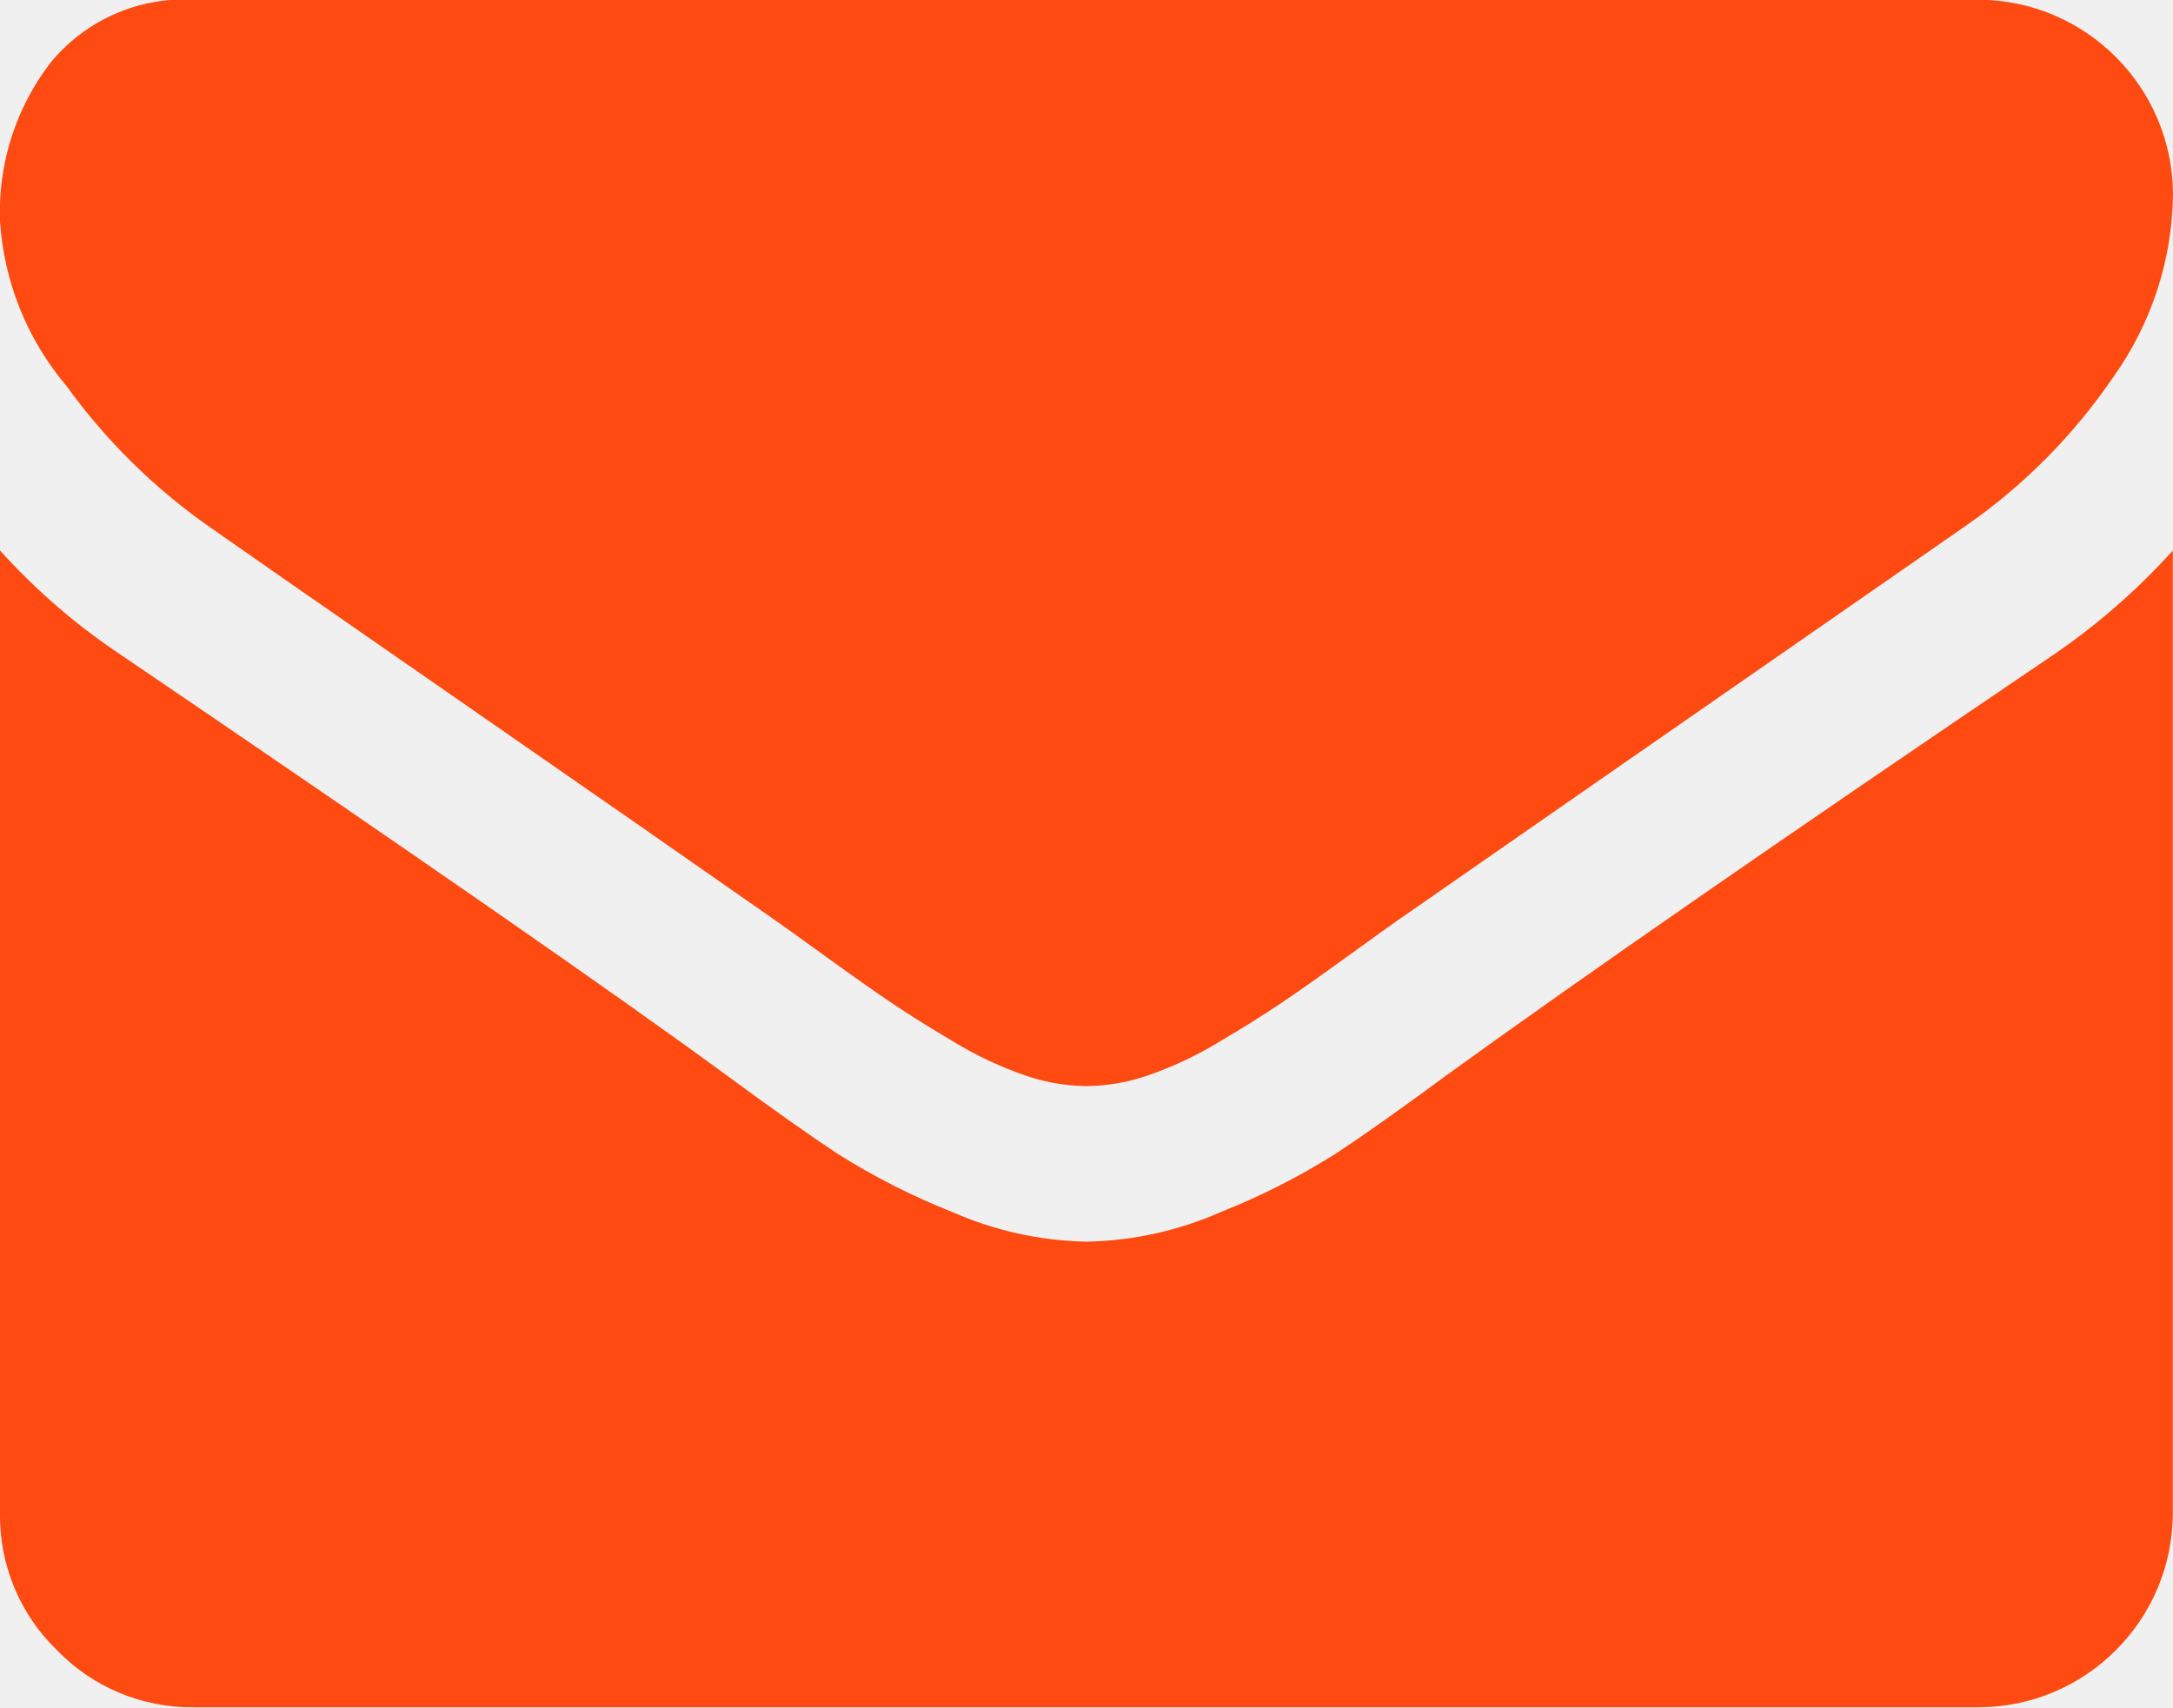
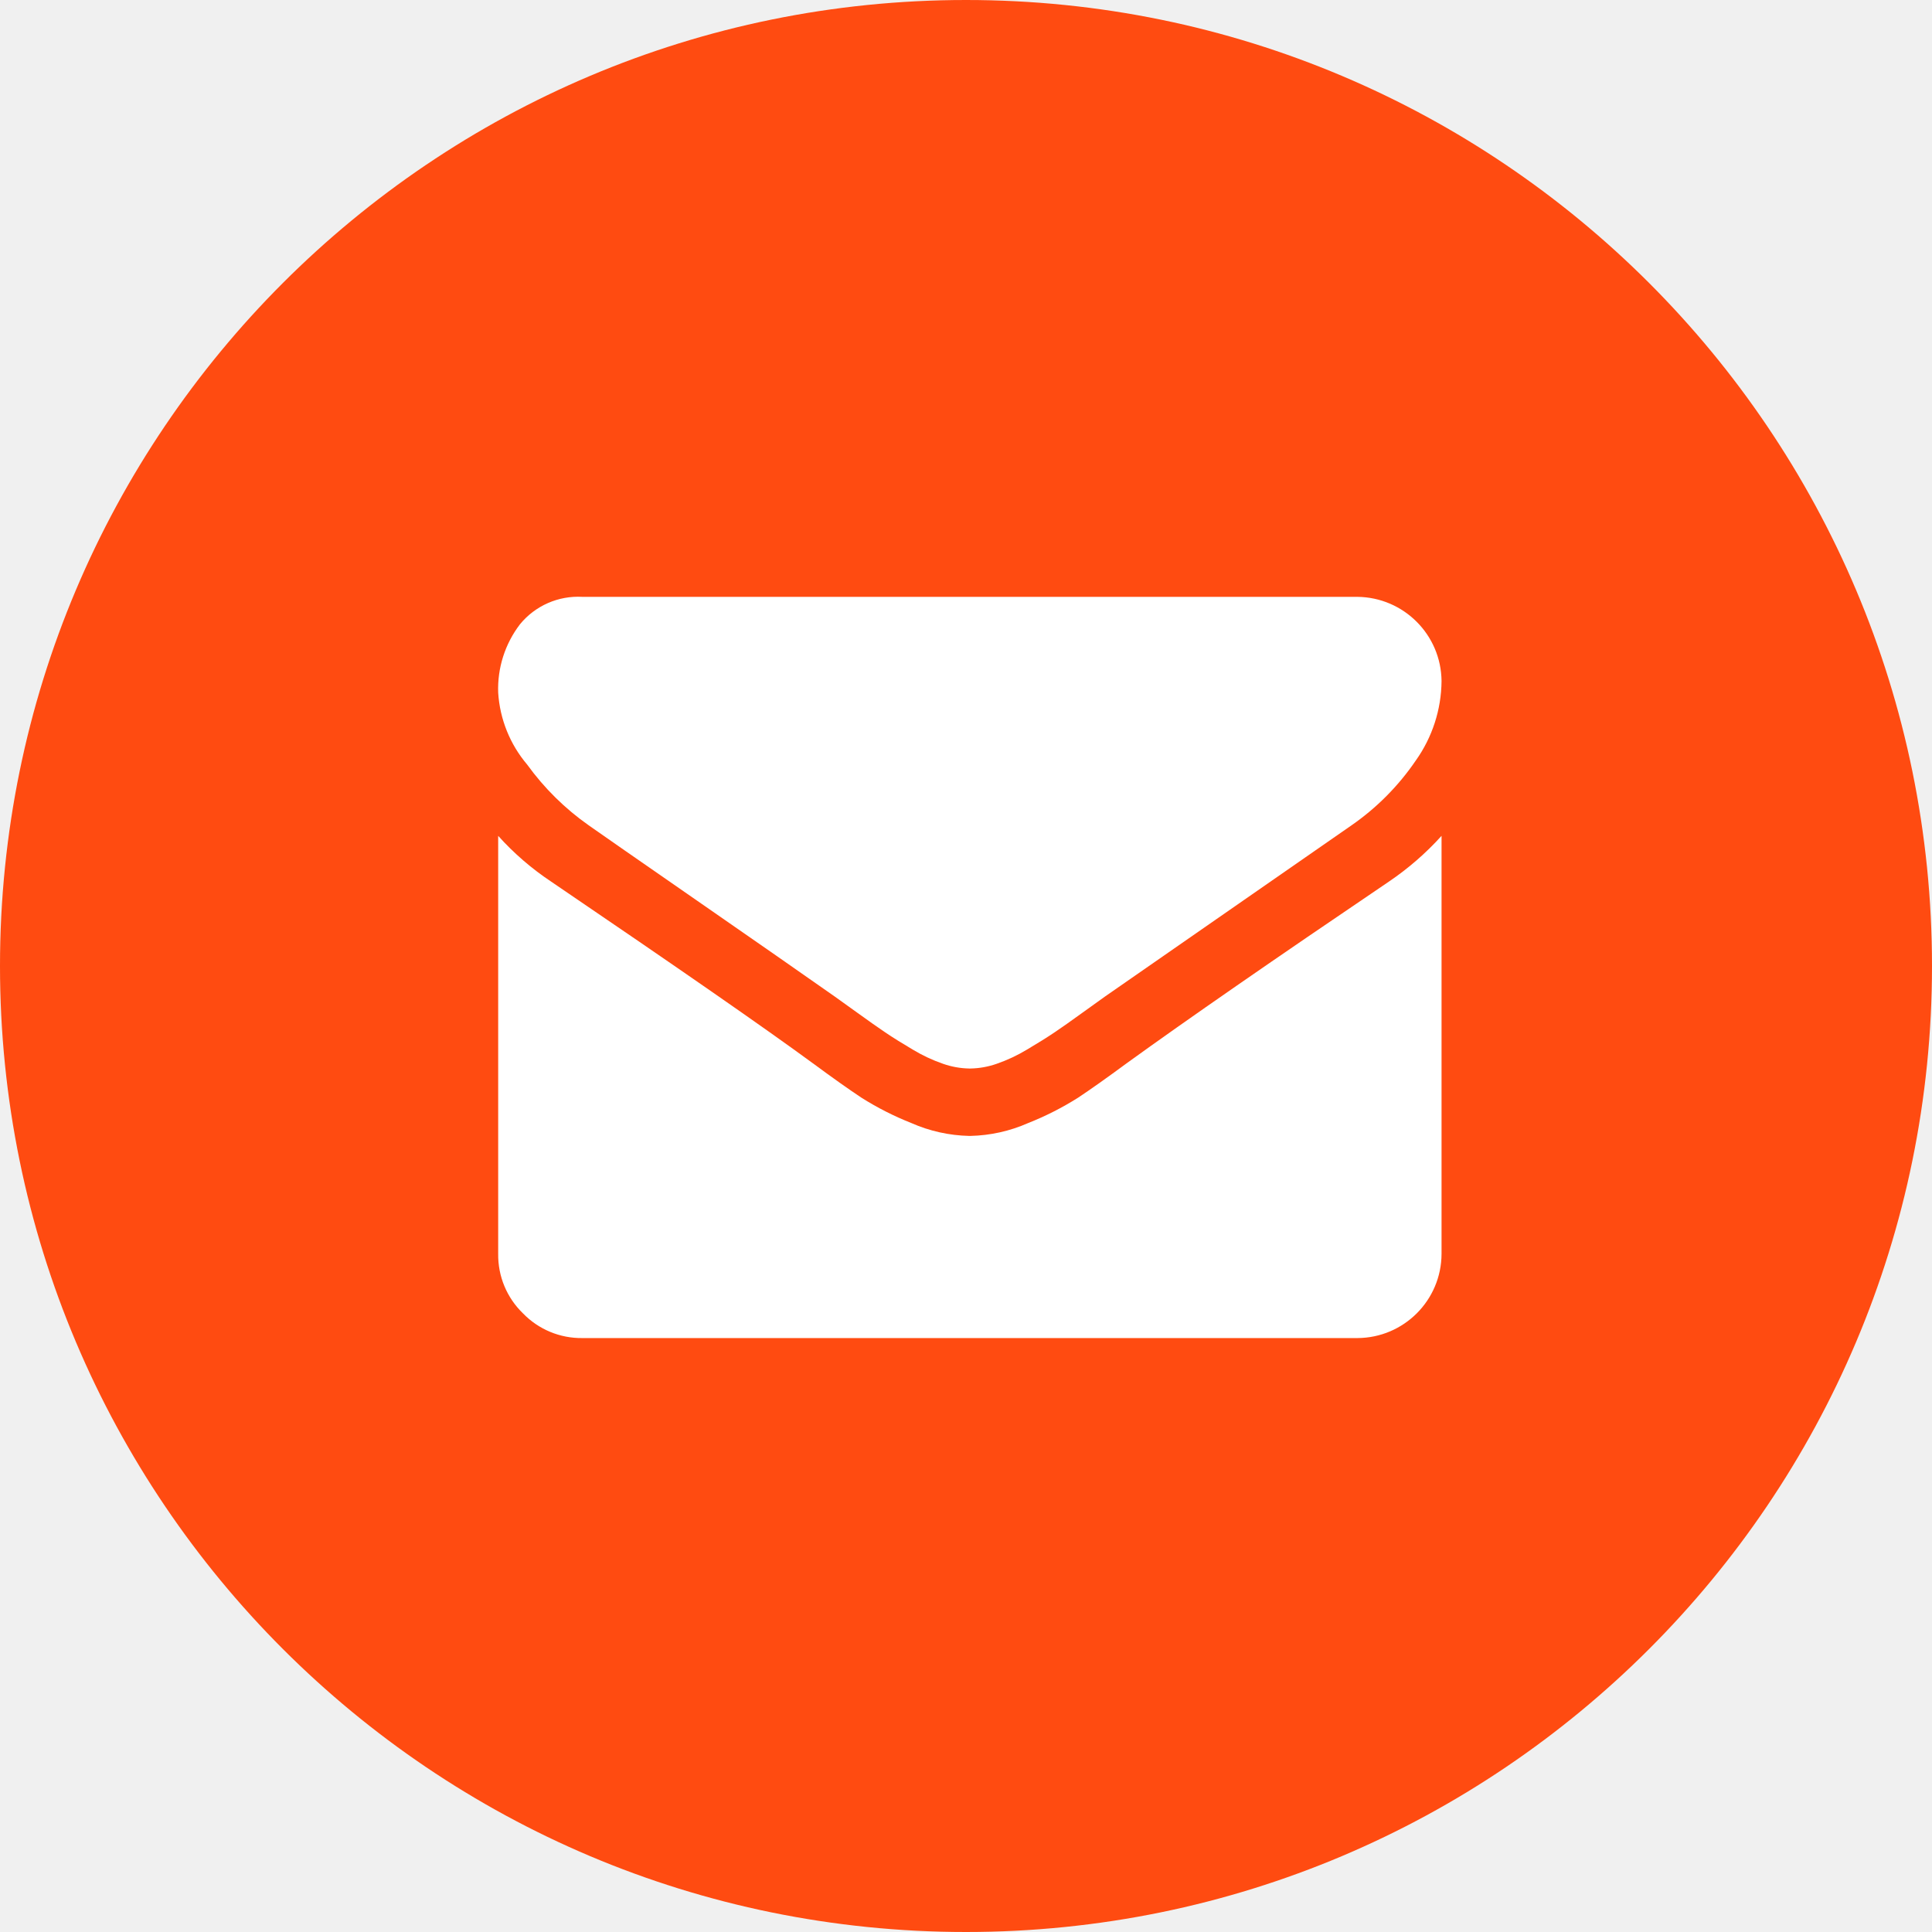
- <svg xmlns="http://www.w3.org/2000/svg" width="25.568" height="20.089" viewBox="0 0 25.568 20.089">
+ <svg xmlns="http://www.w3.org/2000/svg" width="100" height="100" viewBox="0 0 100 100">
  <defs>
-     <style>.a{fill:#ff4b11;}</style>
+     <style>.a{fill:#ff4b11;}.b{fill:#fff;}</style>
  </defs>
-   <g transform="translate(0 0)">
-     <path class="a" d="M2.454,61.012q.485.342,2.925,2.033t3.738,2.6q.143.1.606.435t.77.542q.307.207.742.464a4.305,4.305,0,0,0,.82.385,2.261,2.261,0,0,0,.713.128H12.8a2.262,2.262,0,0,0,.713-.128,4.309,4.309,0,0,0,.82-.385q.435-.257.742-.464t.77-.542q.464-.336.606-.435,1.312-.913,6.677-4.637a6.778,6.778,0,0,0,1.74-1.755,3.768,3.768,0,0,0,.7-2.154,2.3,2.3,0,0,0-2.283-2.283h-21a2.038,2.038,0,0,0-1.691.742A2.88,2.88,0,0,0,0,57.417a3.333,3.333,0,0,0,.785,1.948A7.082,7.082,0,0,0,2.454,61.012Z" transform="translate(0 -54.82)" />
-     <path class="a" d="M24.141,185.678q-4.679,3.167-7.105,4.922-.813.6-1.32.934a8.147,8.147,0,0,1-1.348.685,4.105,4.105,0,0,1-1.569.35H12.77a4.107,4.107,0,0,1-1.569-.35,8.151,8.151,0,0,1-1.348-.685q-.506-.335-1.32-.934-1.926-1.412-7.091-4.922A7.558,7.558,0,0,1,0,184.437v11.328a2.2,2.2,0,0,0,.671,1.612,2.2,2.2,0,0,0,1.612.671h21a2.29,2.29,0,0,0,2.283-2.283V184.437A7.868,7.868,0,0,1,24.141,185.678Z" transform="translate(0 -177.96)" />
+   <g transform="translate(0 -0.355)">
+     <circle class="a" cx="50" cy="50" r="50" transform="translate(0 0.355)" />
+     <g transform="translate(25.786 31.249)">
+       <path class="b" d="M4.687,66.646q.927.654,5.586,3.883T17.411,75.5q.272.191,1.158.831t1.471,1.036q.586.395,1.417.885a8.222,8.222,0,0,0,1.567.735,4.317,4.317,0,0,0,1.362.245h.055a4.321,4.321,0,0,0,1.363-.245,8.229,8.229,0,0,0,1.567-.735q.831-.491,1.417-.885t1.471-1.036q.885-.641,1.158-.831,2.506-1.743,12.752-8.856a12.944,12.944,0,0,0,3.324-3.351,7.2,7.2,0,0,0,1.335-4.114,4.4,4.4,0,0,0-4.36-4.36H4.359a3.891,3.891,0,0,0-3.229,1.417A5.5,5.5,0,0,0,0,59.779,6.365,6.365,0,0,0,1.5,63.5,13.525,13.525,0,0,0,4.687,66.646Z" transform="translate(0 -54.82)" />
+       <path class="b" d="M46.1,186.807q-8.936,6.049-13.569,9.4-1.553,1.144-2.52,1.785a15.558,15.558,0,0,1-2.575,1.308,7.841,7.841,0,0,1-3,.668h-.055a7.843,7.843,0,0,1-3-.668,15.566,15.566,0,0,1-2.575-1.308q-.967-.64-2.52-1.785-3.679-2.7-13.542-9.4A14.433,14.433,0,0,1,0,184.437v21.634a4.2,4.2,0,0,0,1.281,3.079,4.2,4.2,0,0,0,3.079,1.281H44.469a4.373,4.373,0,0,0,4.359-4.36V184.437A15.025,15.025,0,0,1,46.1,186.807Z" transform="translate(0 -172.067)" />
+     </g>
  </g>
</svg>
